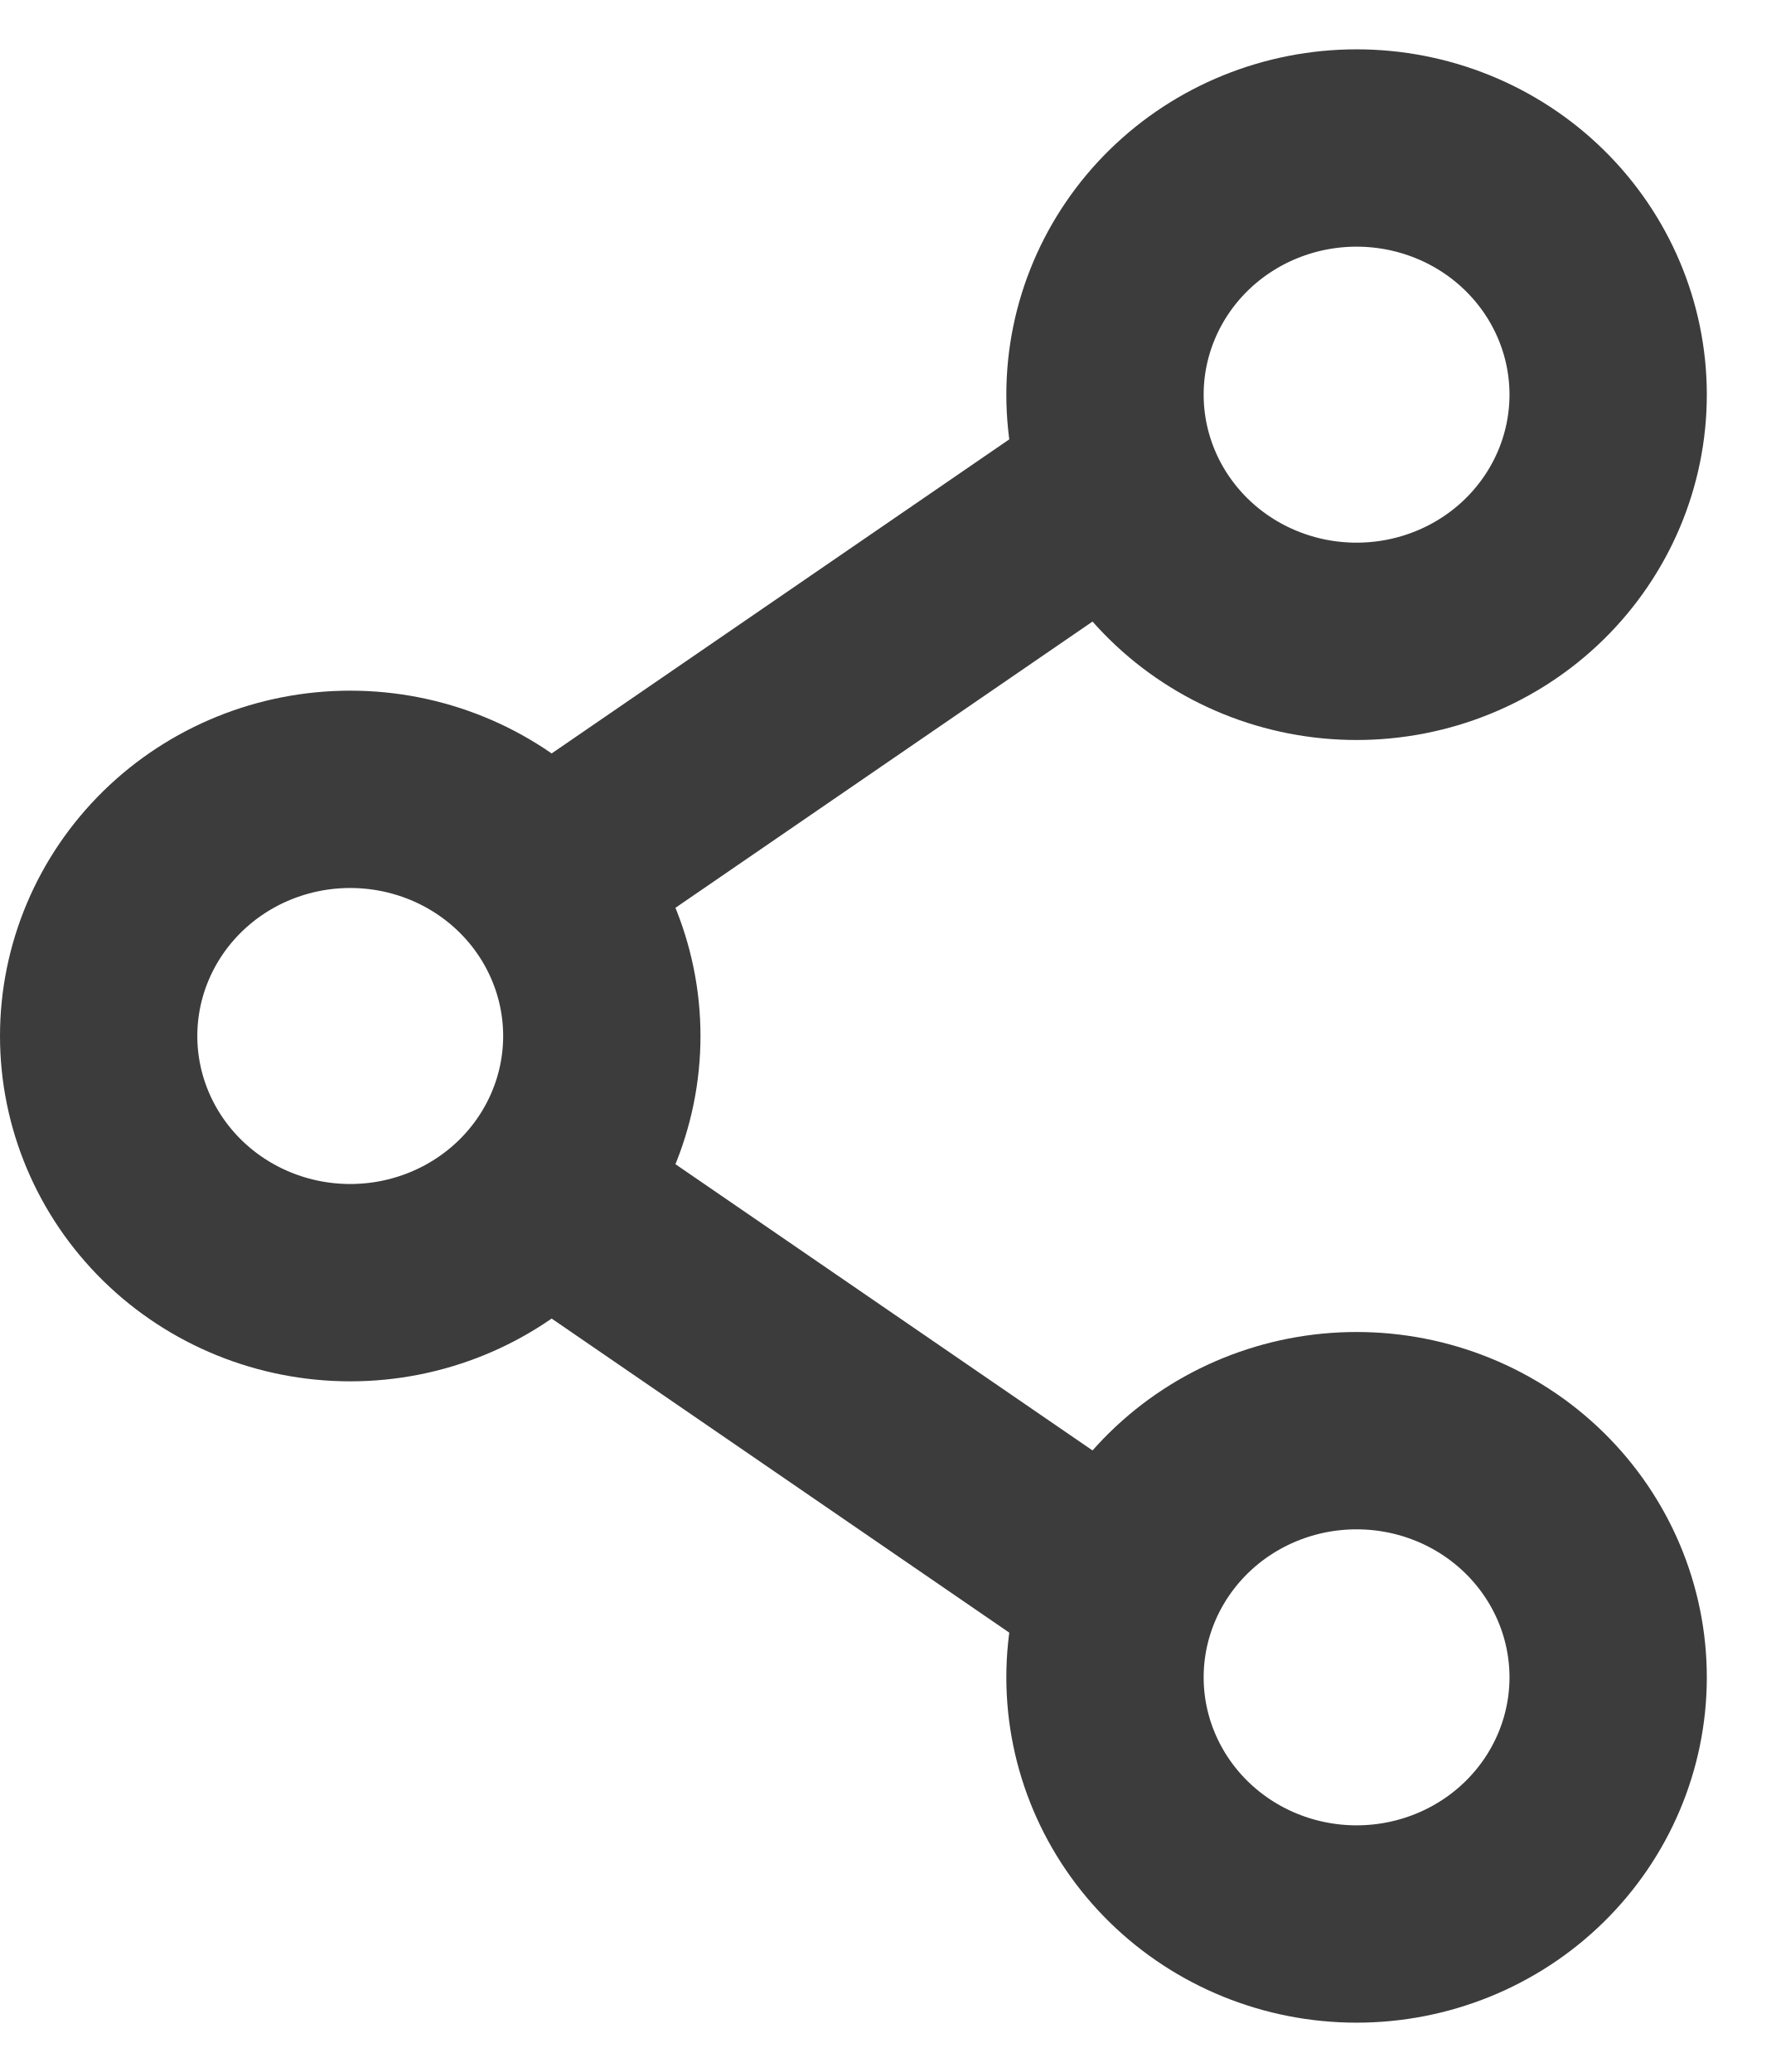
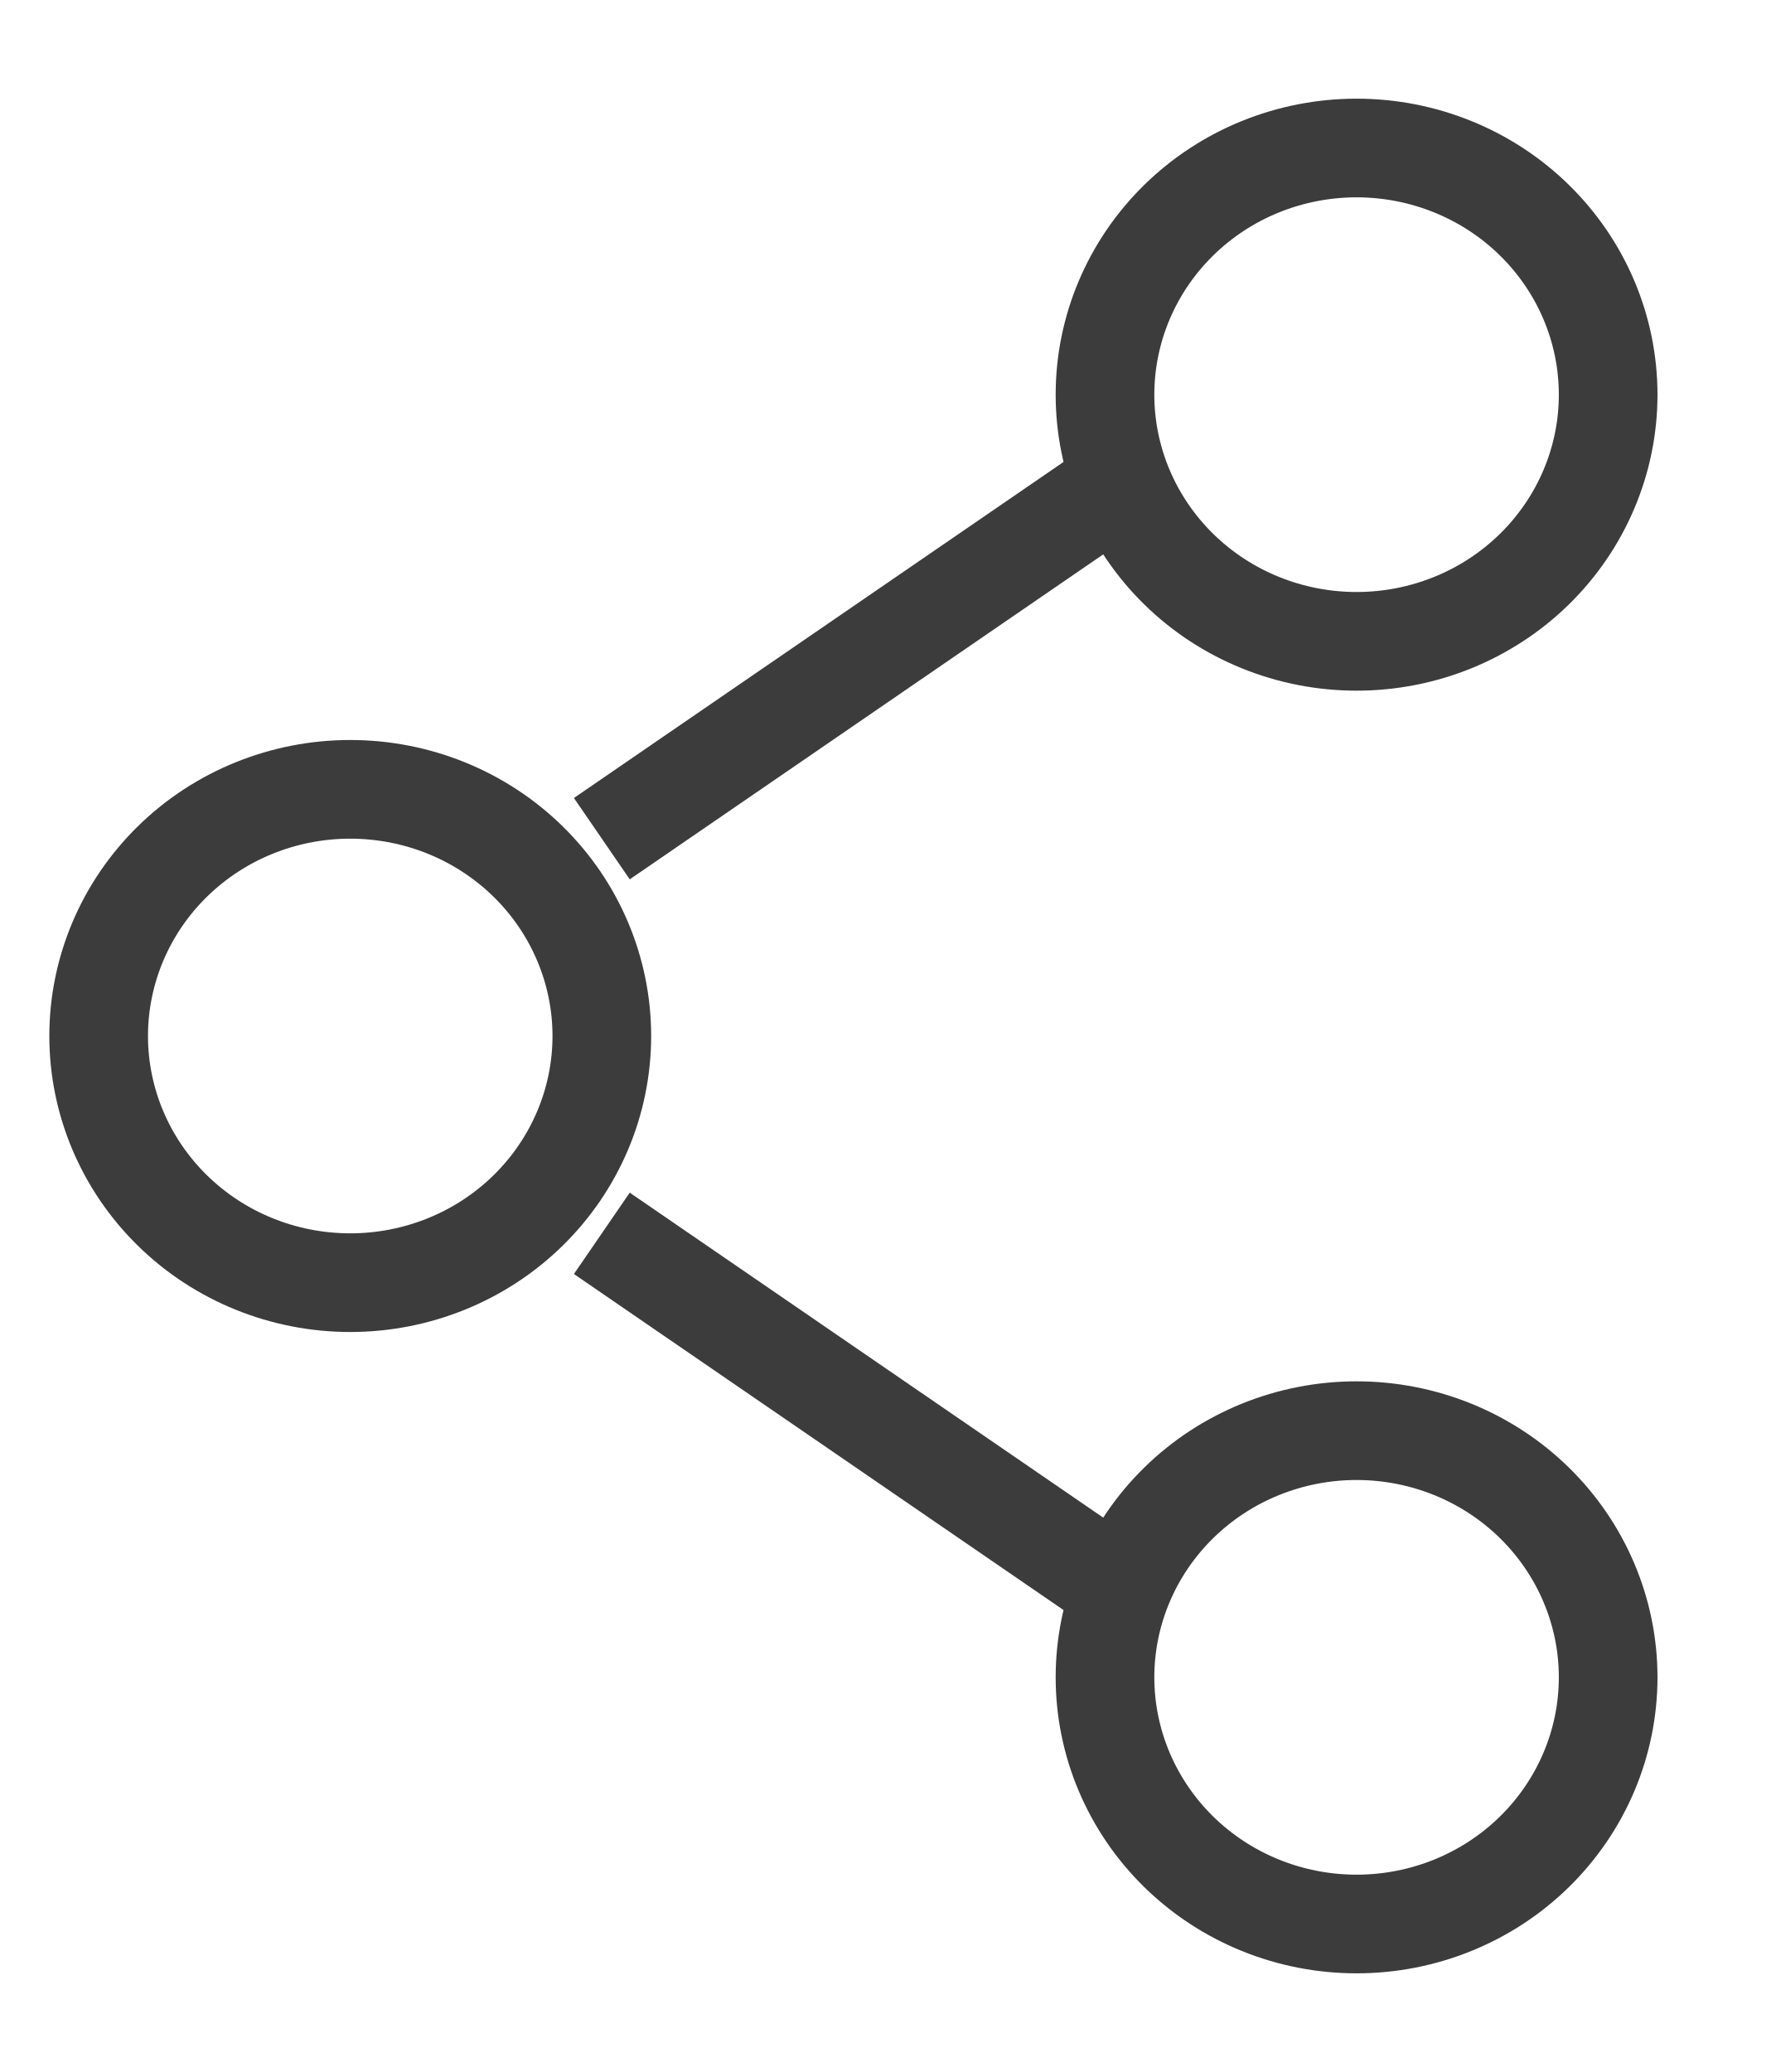
<svg xmlns="http://www.w3.org/2000/svg" width="18" height="21" viewBox="0 0 18 21" fill="none">
-   <path d="M11.2 5L6.1 8.5M11.2 16L6.1 12.5M6.1 10.5C6.1 11.163 5.831 11.799 5.353 12.268C4.875 12.737 4.226 13 3.55 13C2.874 13 2.225 12.737 1.747 12.268C1.269 11.799 1 11.163 1 10.5C1 9.837 1.269 9.201 1.747 8.732C2.225 8.263 2.874 8 3.55 8C4.226 8 4.875 8.263 5.353 8.732C5.831 9.201 6.1 9.837 6.1 10.5ZM16.3 17C16.3 17.663 16.031 18.299 15.553 18.768C15.075 19.237 14.426 19.5 13.75 19.5C13.074 19.5 12.425 19.237 11.947 18.768C11.469 18.299 11.2 17.663 11.2 17C11.2 16.337 11.469 15.701 11.947 15.232C12.425 14.763 13.074 14.5 13.75 14.5C14.426 14.5 15.075 14.763 15.553 15.232C16.031 15.701 16.3 16.337 16.3 17ZM16.3 4C16.3 4.663 16.031 5.299 15.553 5.768C15.075 6.237 14.426 6.5 13.75 6.5C13.074 6.5 12.425 6.237 11.947 5.768C11.469 5.299 11.2 4.663 11.2 4C11.2 3.337 11.469 2.701 11.947 2.232C12.425 1.763 13.074 1.5 13.75 1.5C14.426 1.5 15.075 1.763 15.553 2.232C16.031 2.701 16.3 3.337 16.3 4Z" stroke="#3C3C3C" stroke-width="2" stroke-linecap="round" stroke-linejoin="round" />
+   <path d="M11.2 5L6.1 8.5M11.2 16L6.1 12.5M6.1 10.5C6.1 11.163 5.831 11.799 5.353 12.268C4.875 12.737 4.226 13 3.55 13C2.874 13 2.225 12.737 1.747 12.268C1.269 11.799 1 11.163 1 10.5C1 9.837 1.269 9.201 1.747 8.732C2.225 8.263 2.874 8 3.55 8C4.226 8 4.875 8.263 5.353 8.732C5.831 9.201 6.1 9.837 6.1 10.5ZM16.3 17C16.3 17.663 16.031 18.299 15.553 18.768C15.075 19.237 14.426 19.5 13.75 19.5C13.074 19.5 12.425 19.237 11.947 18.768C11.469 18.299 11.2 17.663 11.2 17C11.2 16.337 11.469 15.701 11.947 15.232C12.425 14.763 13.074 14.5 13.75 14.5C14.426 14.5 15.075 14.763 15.553 15.232C16.031 15.701 16.3 16.337 16.3 17ZM16.3 4C16.3 4.663 16.031 5.299 15.553 5.768C15.075 6.237 14.426 6.5 13.75 6.5C13.074 6.5 12.425 6.237 11.947 5.768C11.469 5.299 11.2 4.663 11.2 4C11.2 3.337 11.469 2.701 11.947 2.232C12.425 1.763 13.074 1.5 13.75 1.5C14.426 1.5 15.075 1.763 15.553 2.232C16.031 2.701 16.3 3.337 16.3 4Z" stroke="#3C3C3C" strokeWidth="2" strokeLinecap="round" stroke-linejoin="round" />
</svg>
